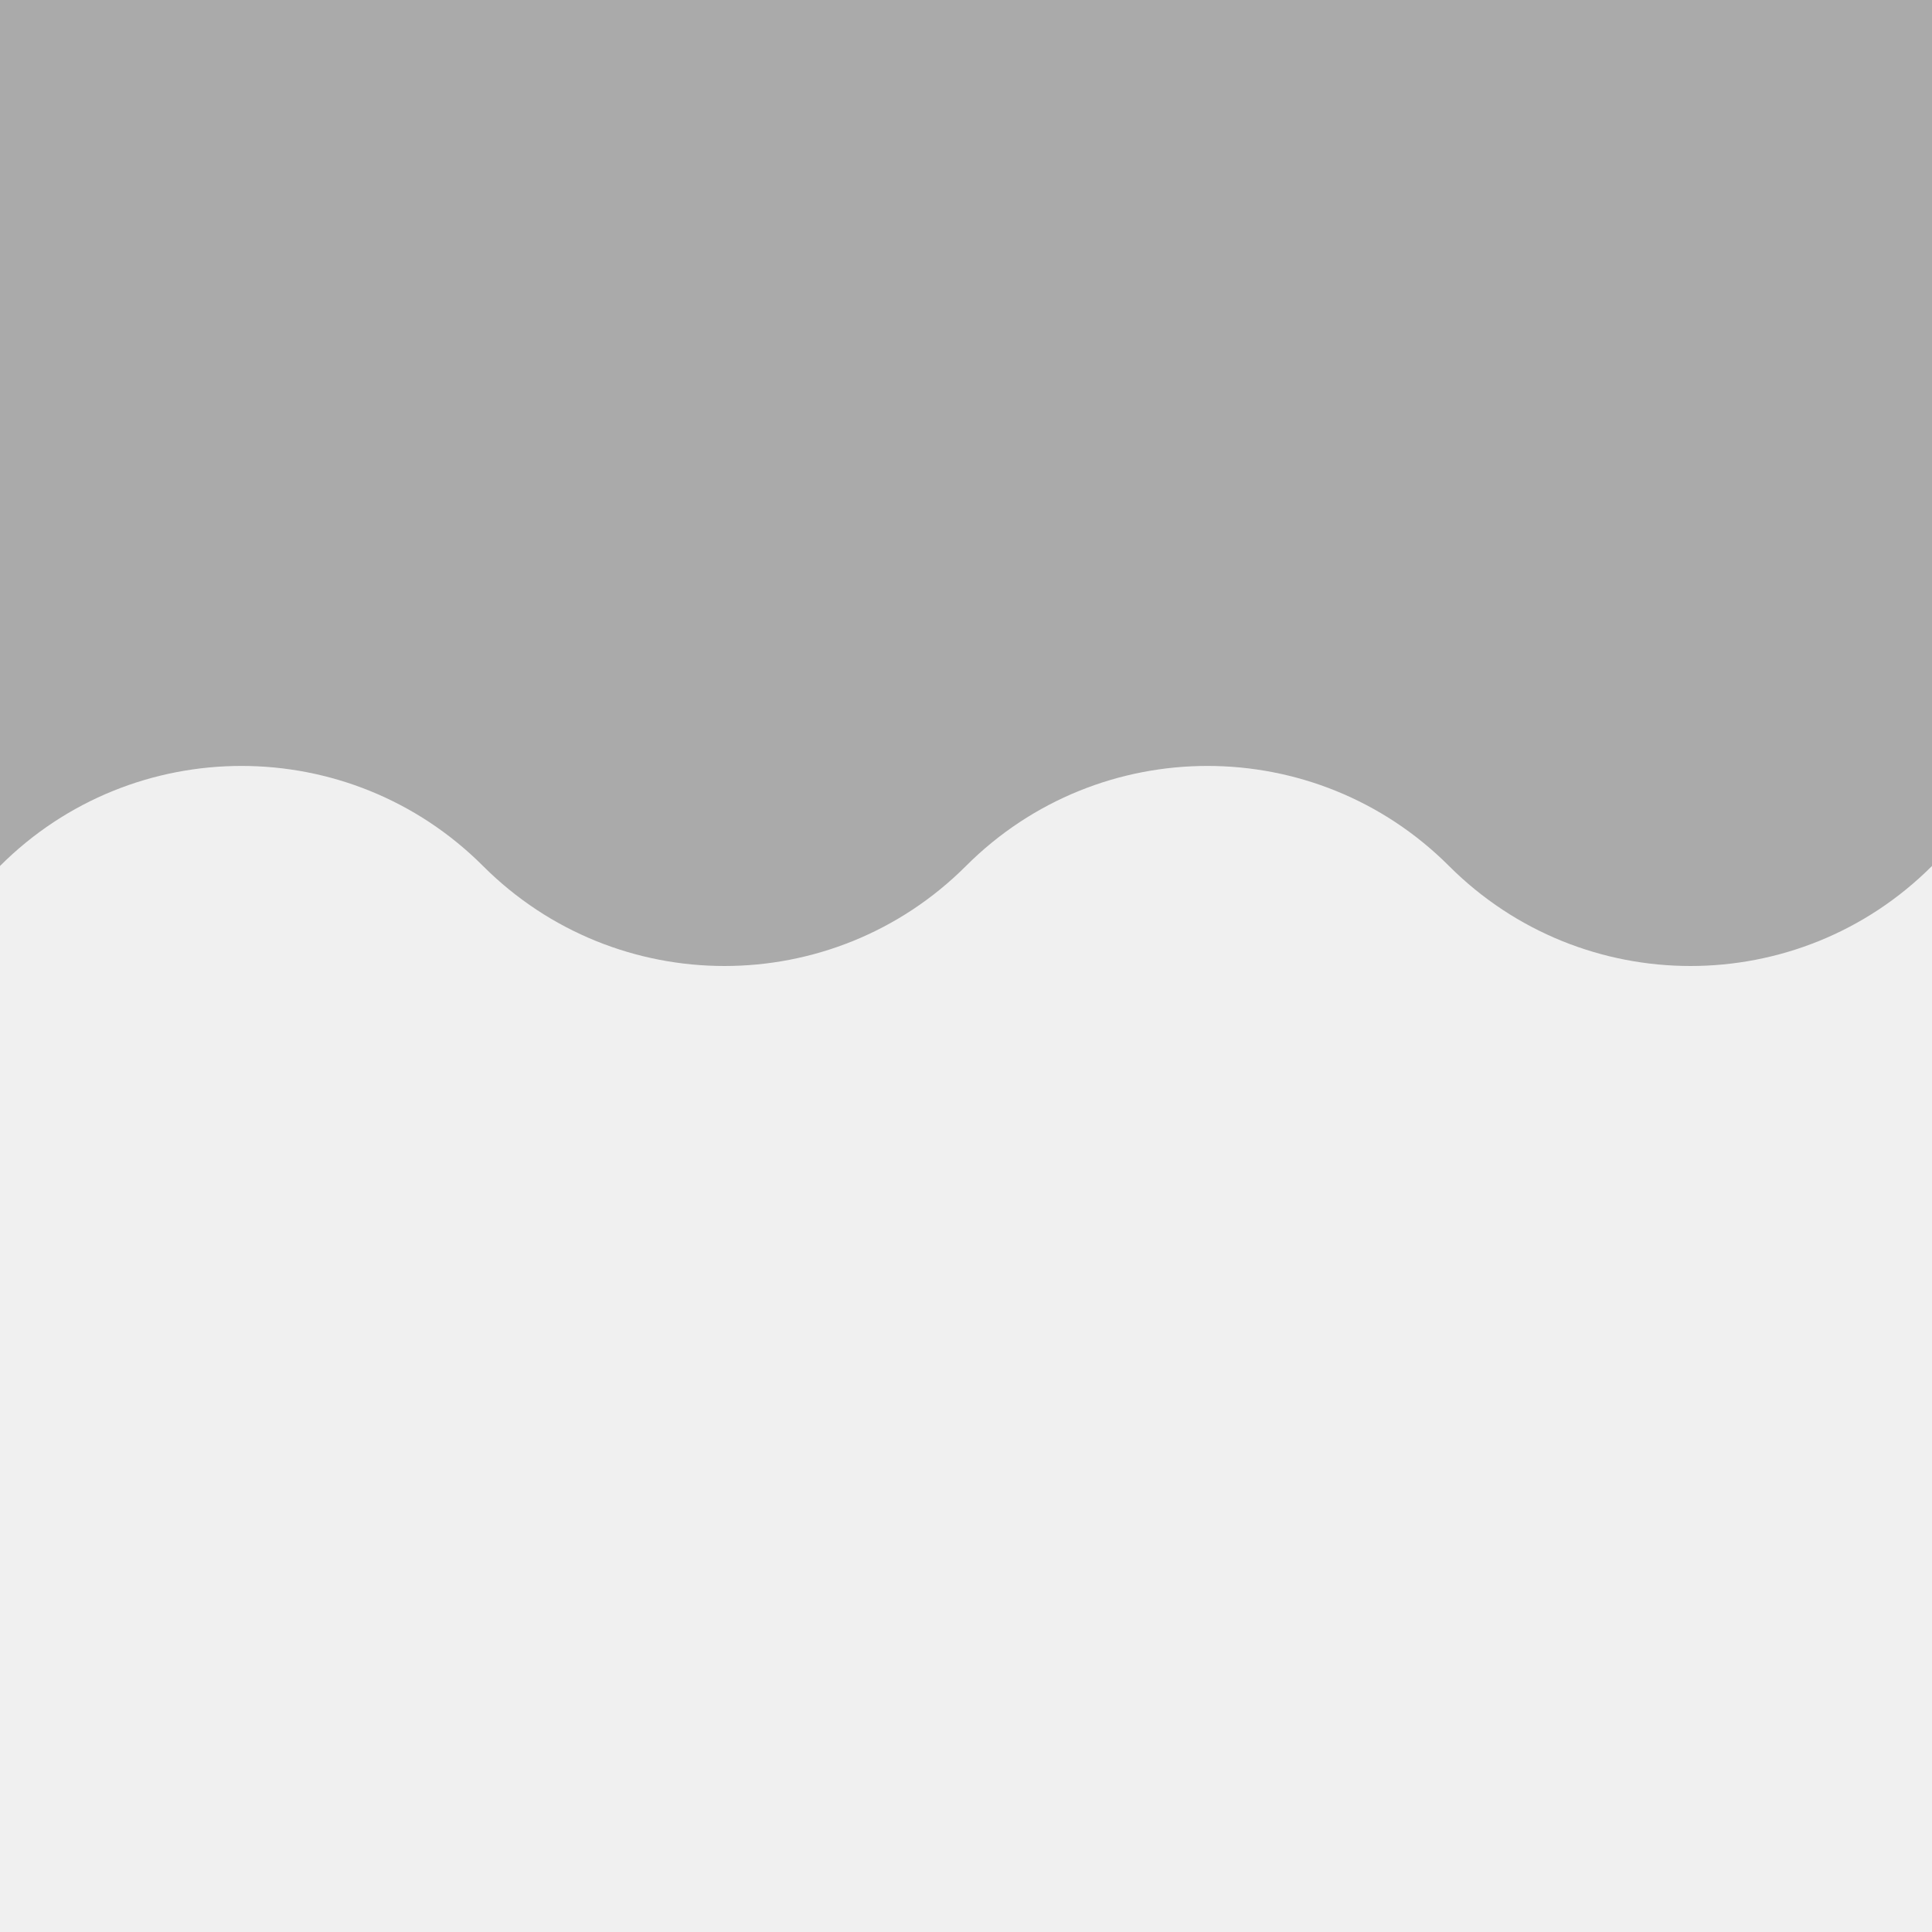
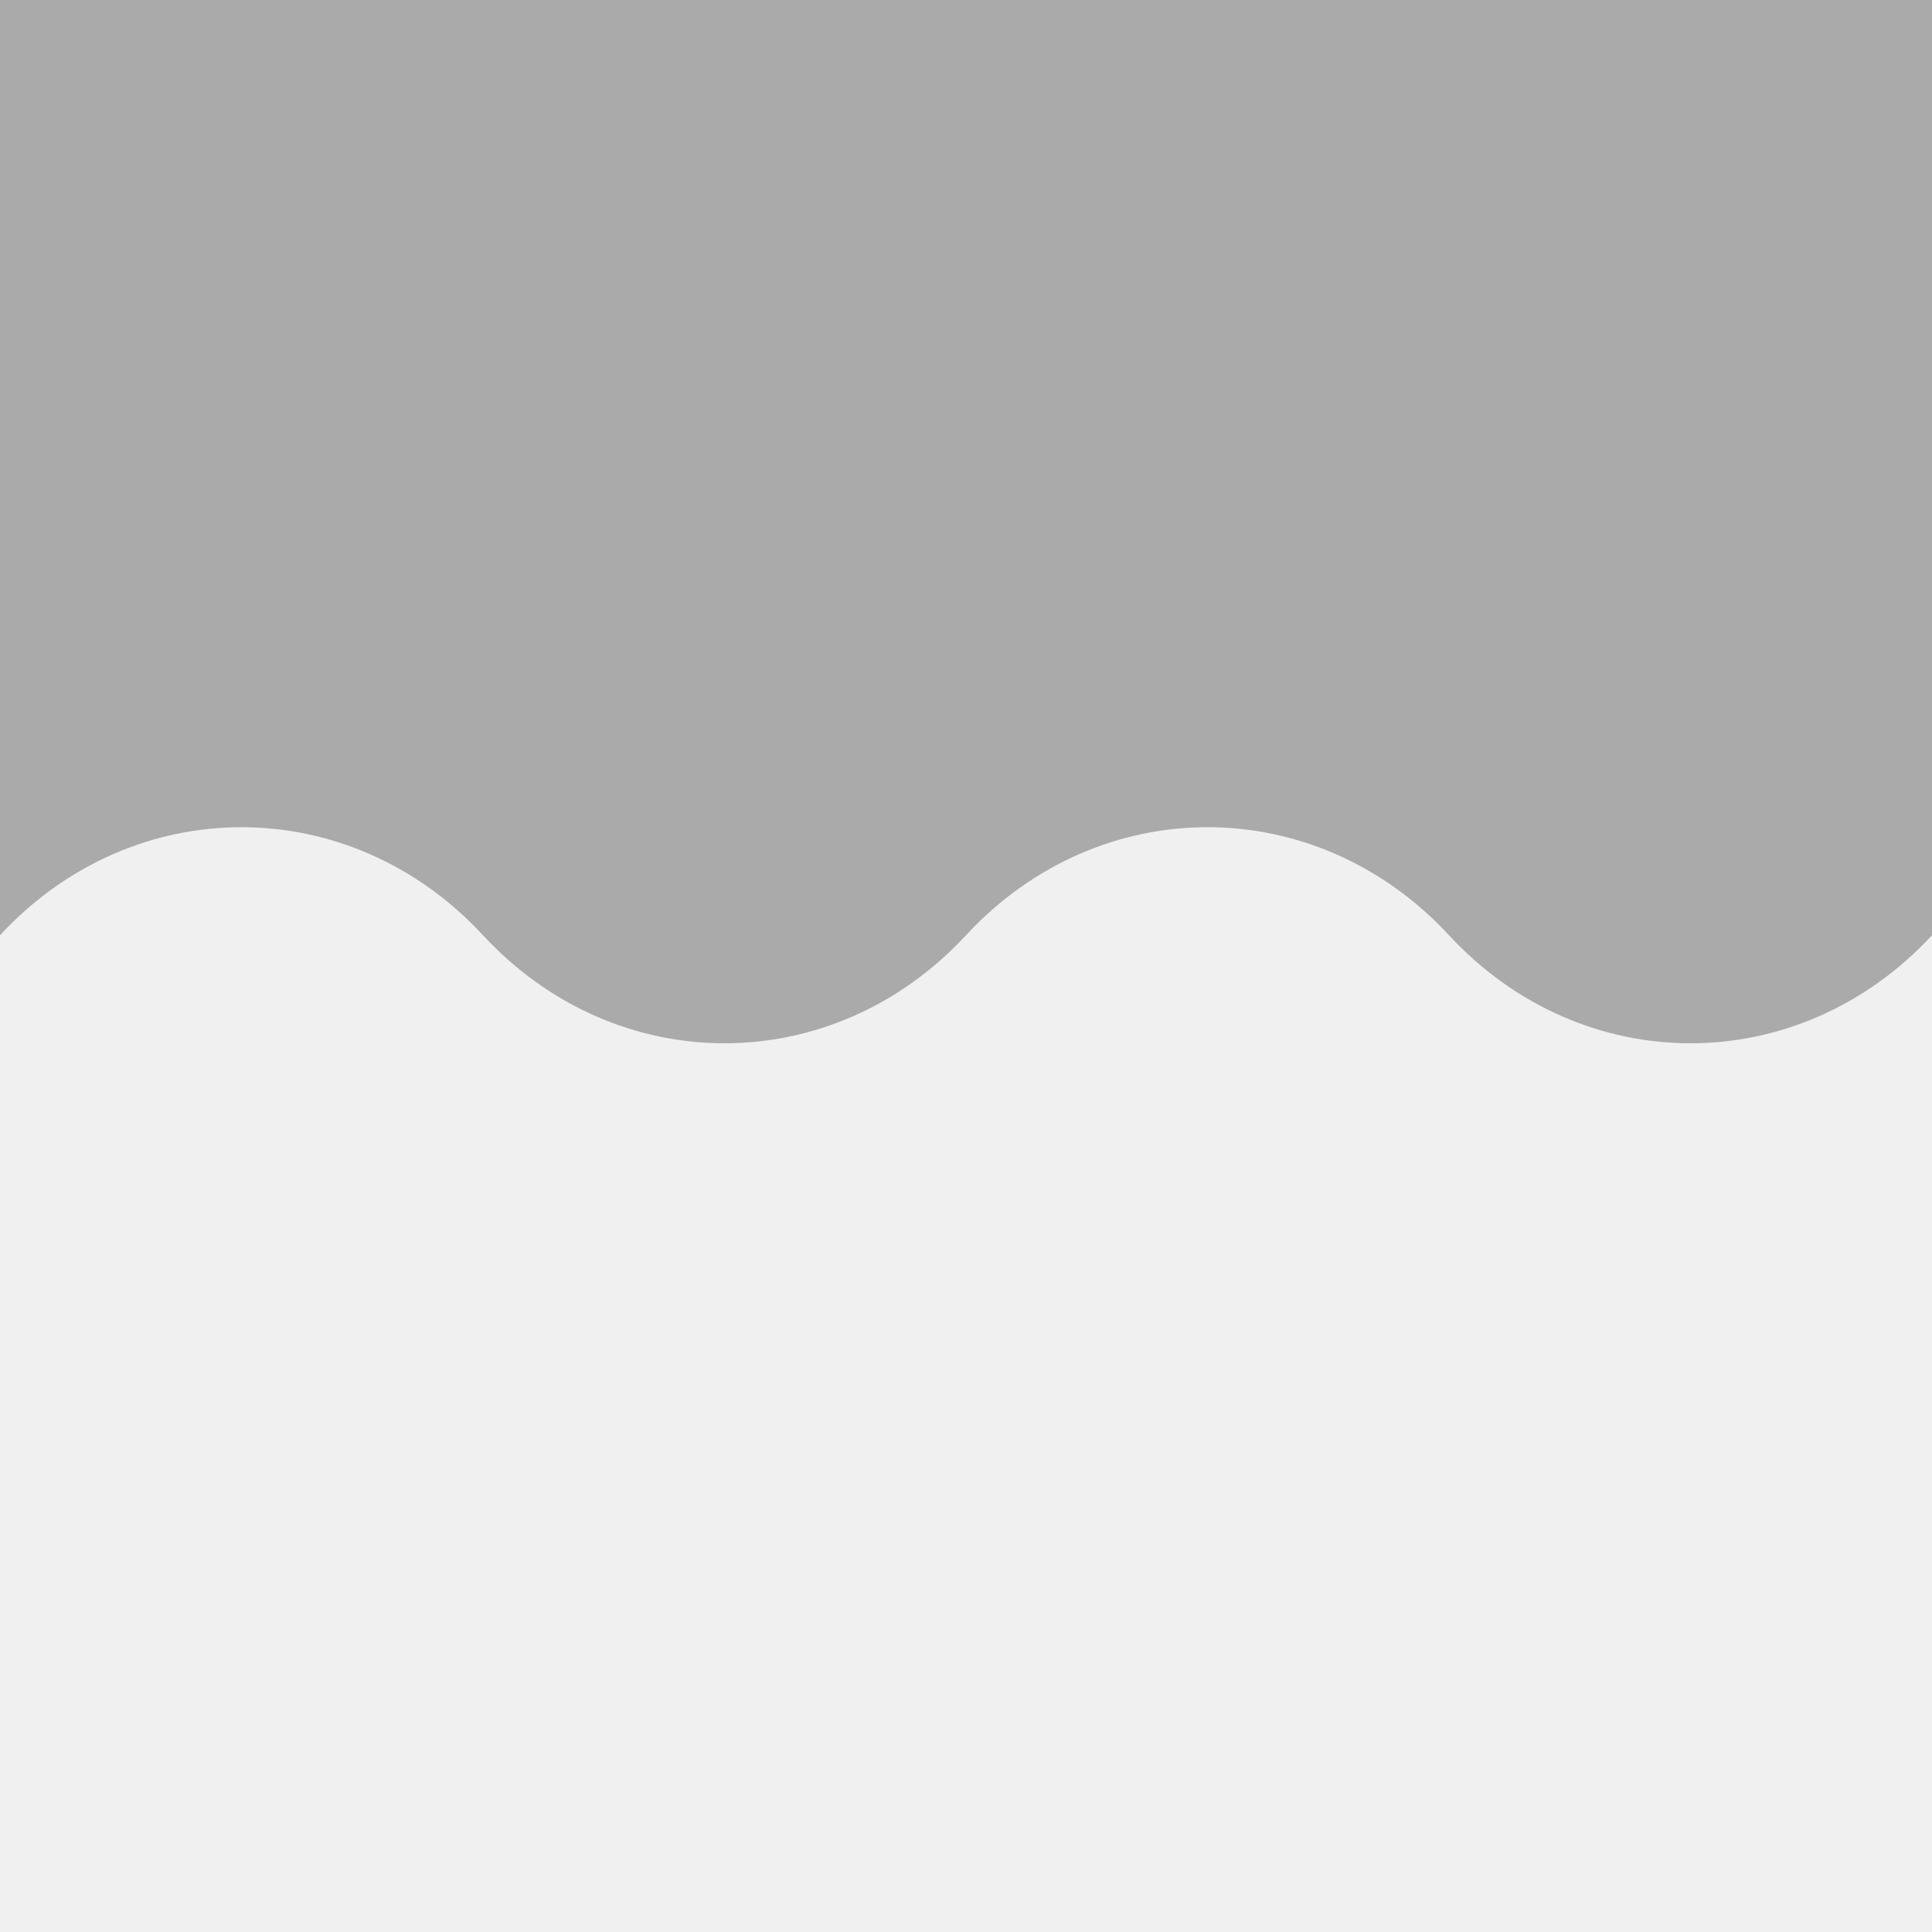
<svg xmlns="http://www.w3.org/2000/svg" version="1.1" id="layer1" x="0px" y="0px" viewBox="0 0 200 200" enable-background="new 0 0 200 200" xml:space="preserve">
  <g>
-     <rect class="color1" fill="#FFFFFF" fill-opacity="0" width="200" height="200" />
-     <path class="color0" fill="#AAAAAA" d="M0,0v89.645c13.807-13.808,36.193-13.807,50,0c13.806,13.807,36.193,13.807,50,0   c13.807-13.808,36.193-13.807,50,0s36.193,13.807,50,0V0H0z" />
+     <rect class="color1" fill="#FFFFFF" fill-opacity="0" width="200" height="216" />
+     <path class="color0" fill="#AAAAAA" d="M0,0v96.816c13.807-14.913,36.193-14.911,50,0c13.806,14.912,36.193,14.912,50,0   c13.808-14.913,36.192-14.911,50,0c13.808,14.912,36.192,14.912,50,0V0H0z" />
  </g>
</svg>
